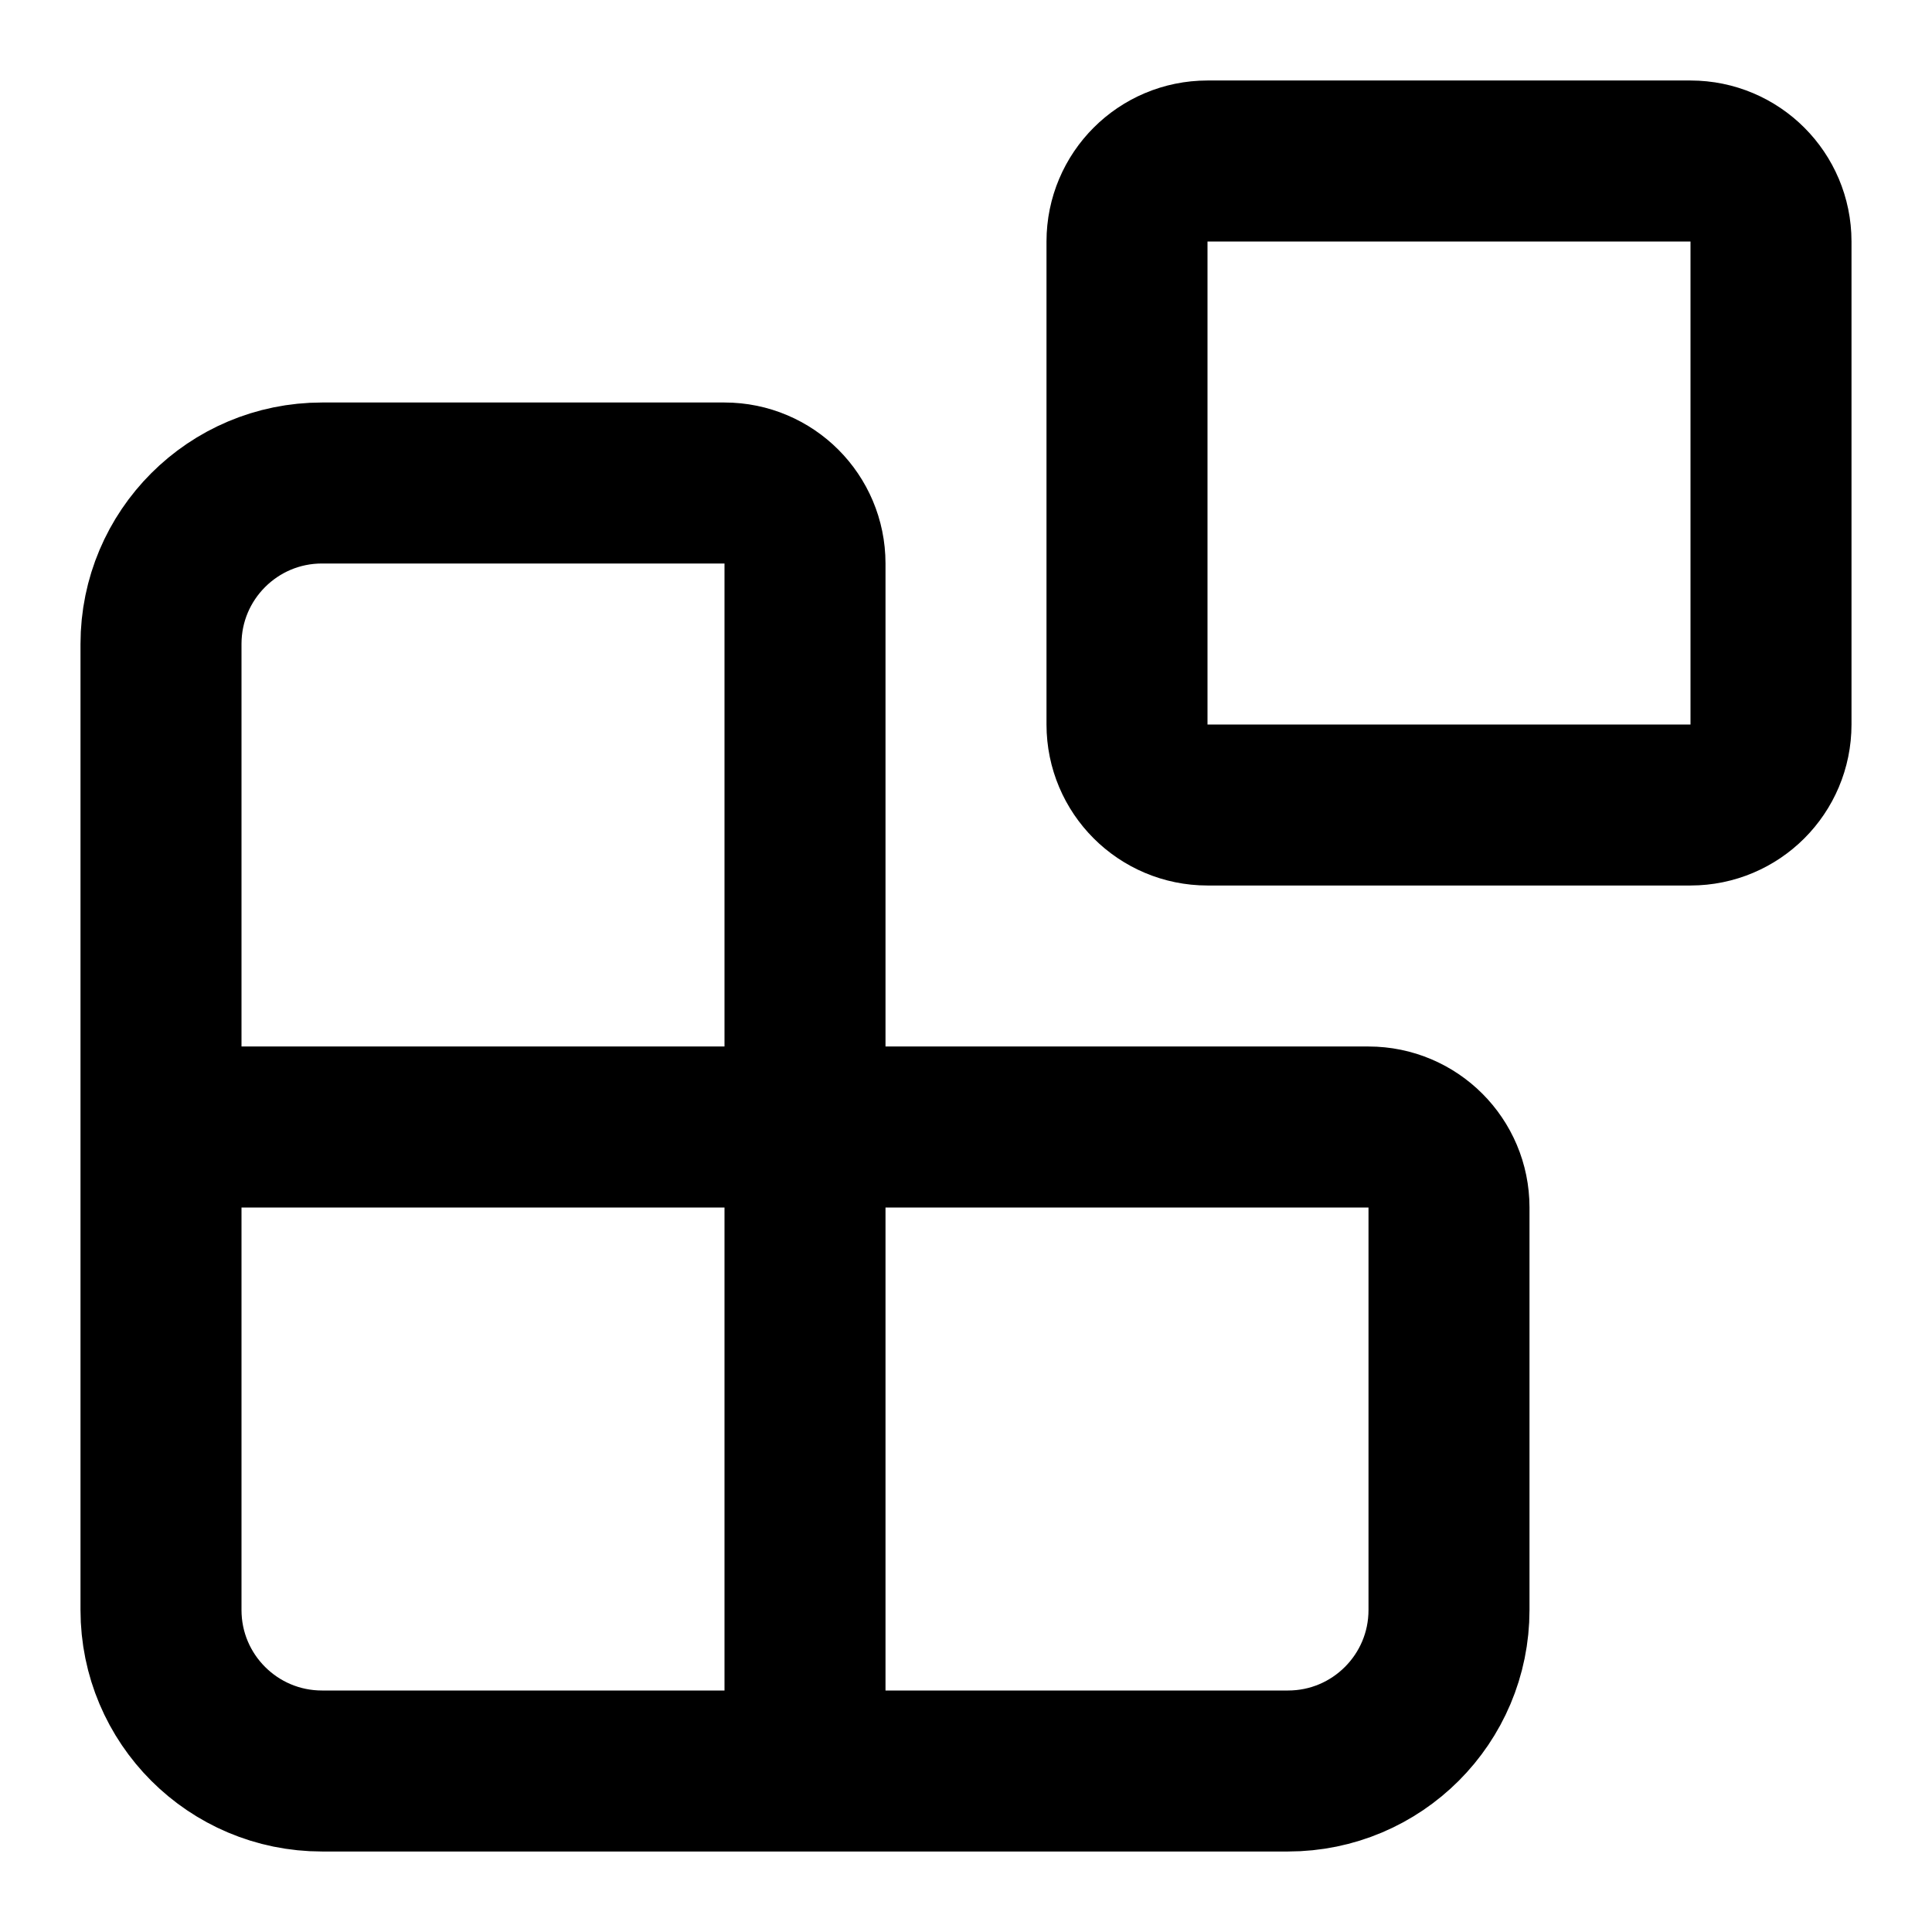
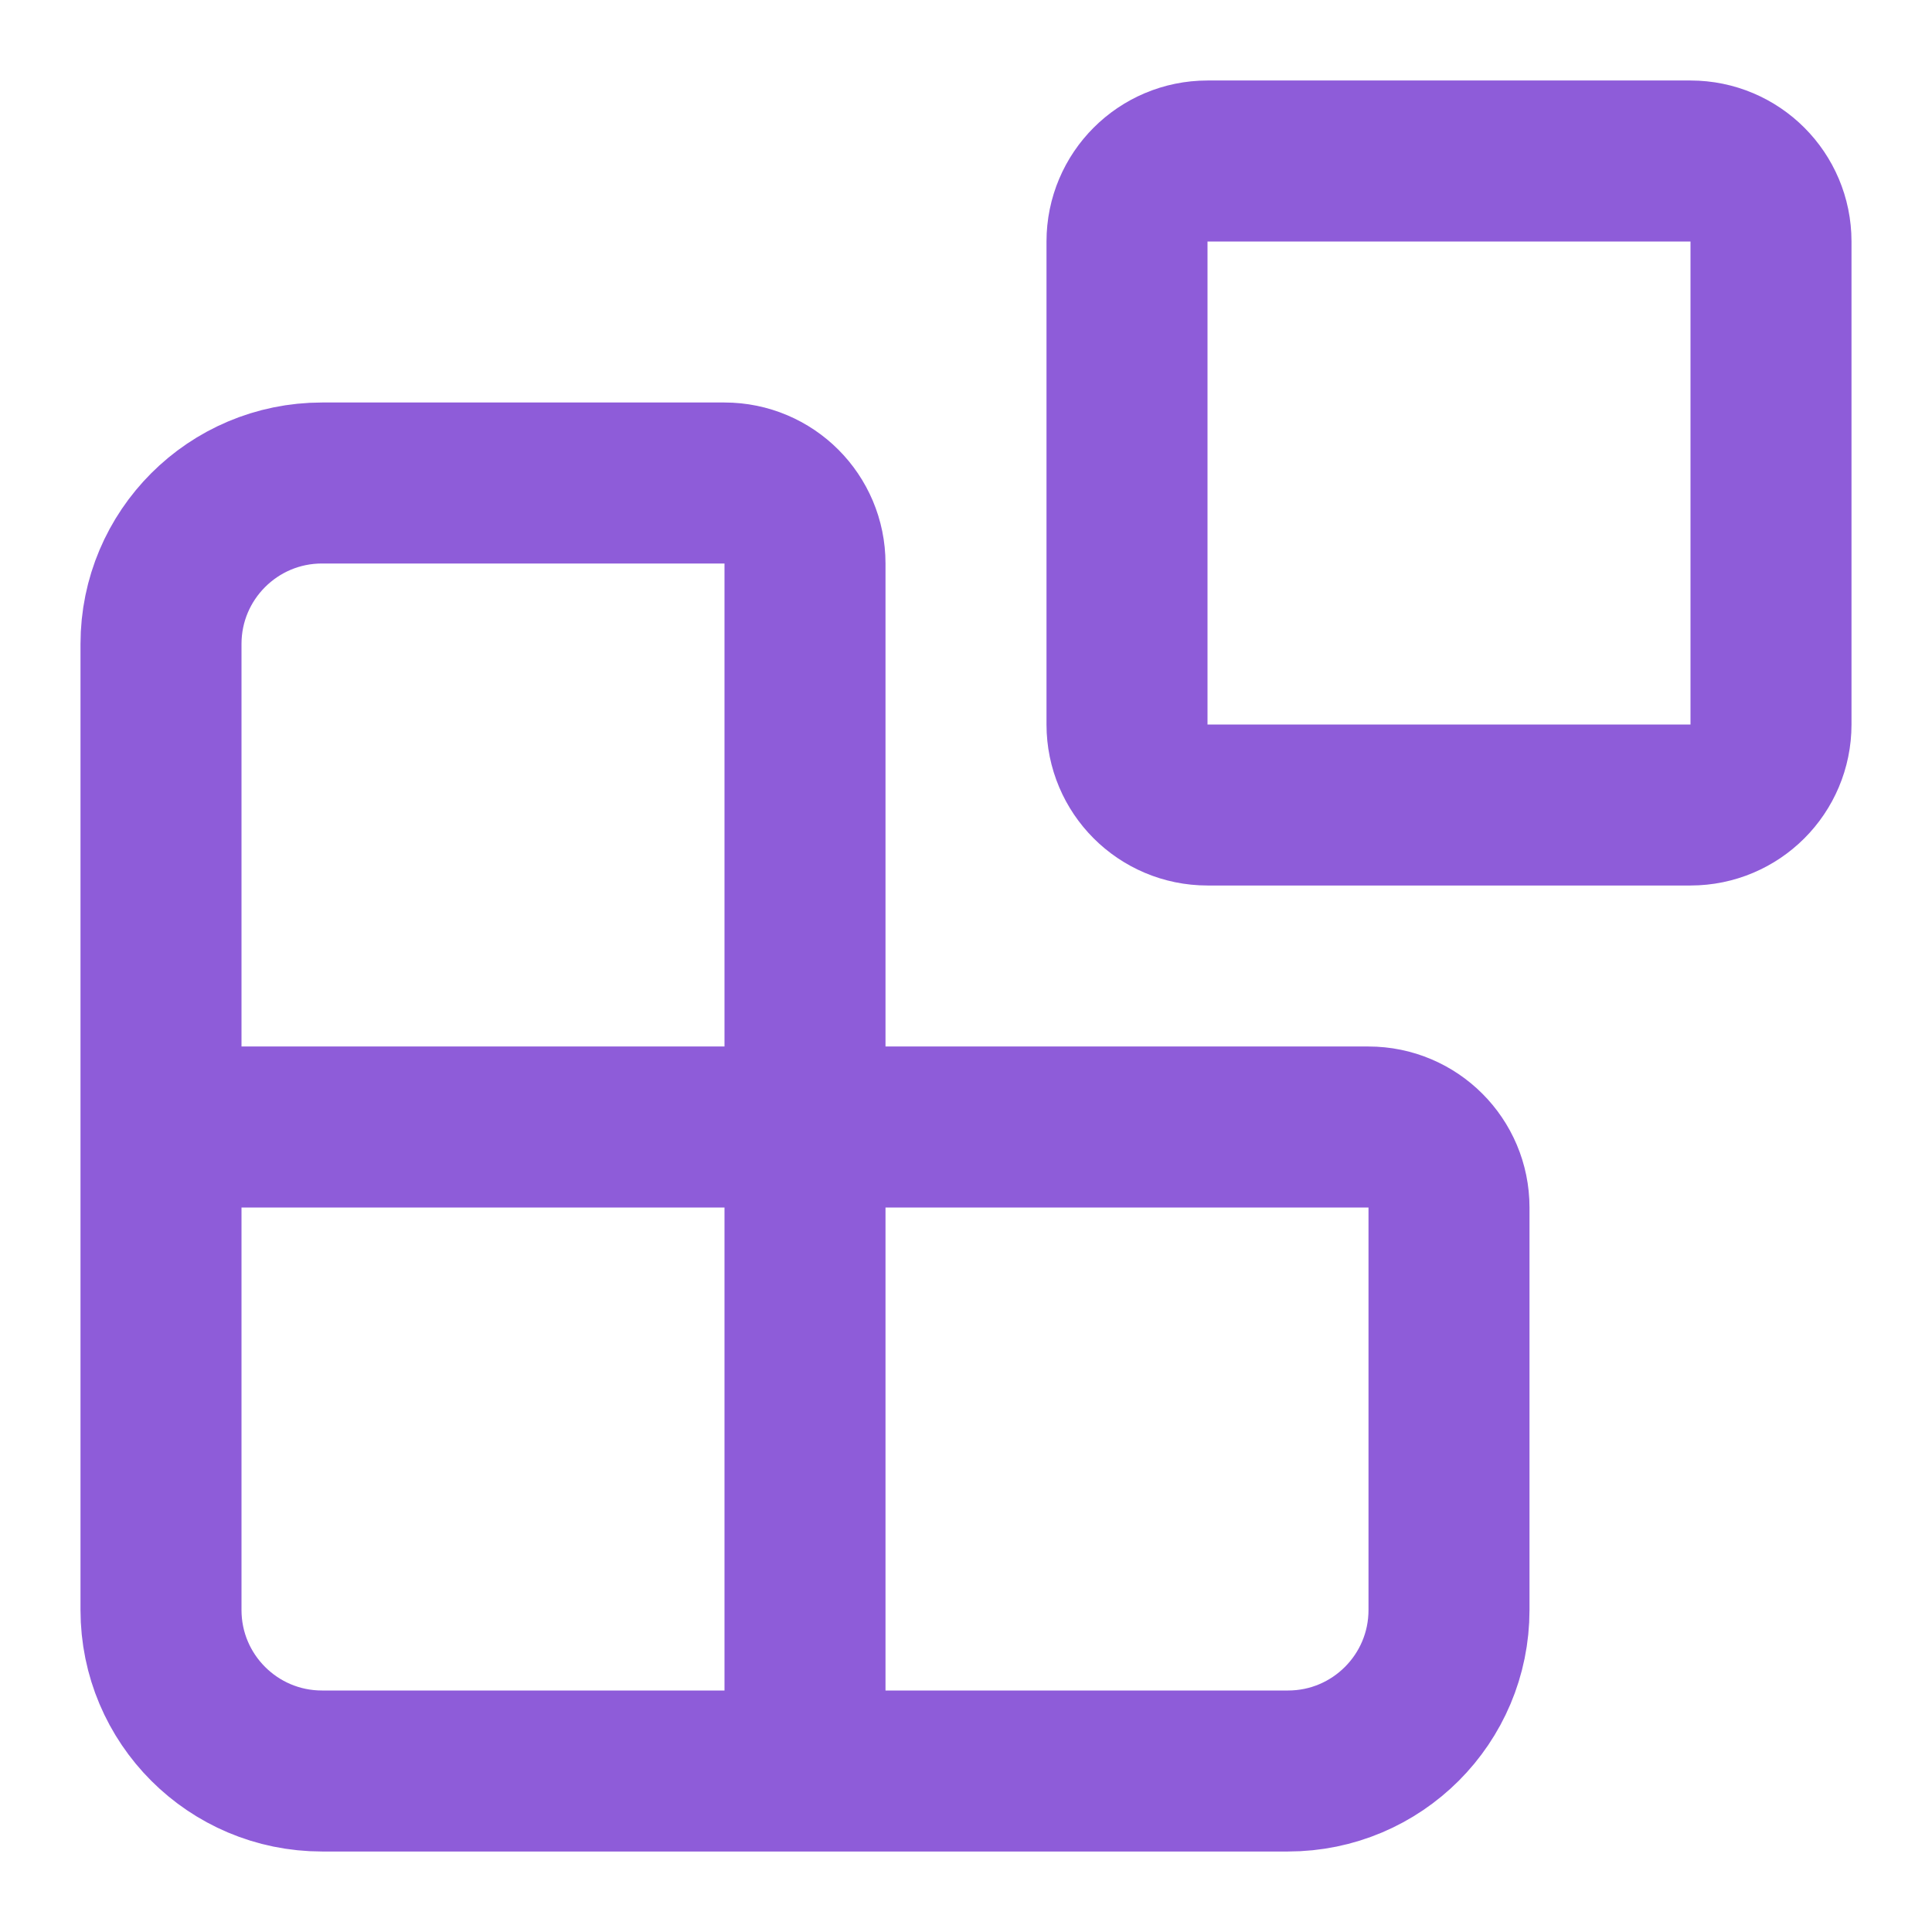
- <svg xmlns="http://www.w3.org/2000/svg" width="24" height="24" viewBox="0 0 24 24" fill="none" stroke="currentColor" stroke-width="2" stroke-linecap="round" stroke-linejoin="round" class="lucide lucide-blocks-icon lucide-blocks">
+ <svg xmlns="http://www.w3.org/2000/svg" width="24" height="24" viewBox="0 0 24 24" fill="none" stroke="#8e5cd9" stroke-width="2" stroke-linecap="round" stroke-linejoin="round">
  <path d="M10 22V7a1 1 0 0 0-1-1H4a2 2 0 0 0-2 2v12a2 2 0 0 0 2 2h12a2 2 0 0 0 2-2v-5a1 1 0 0 0-1-1H2" />
  <rect x="14" y="2" width="8" height="8" rx="1" />
</svg>
